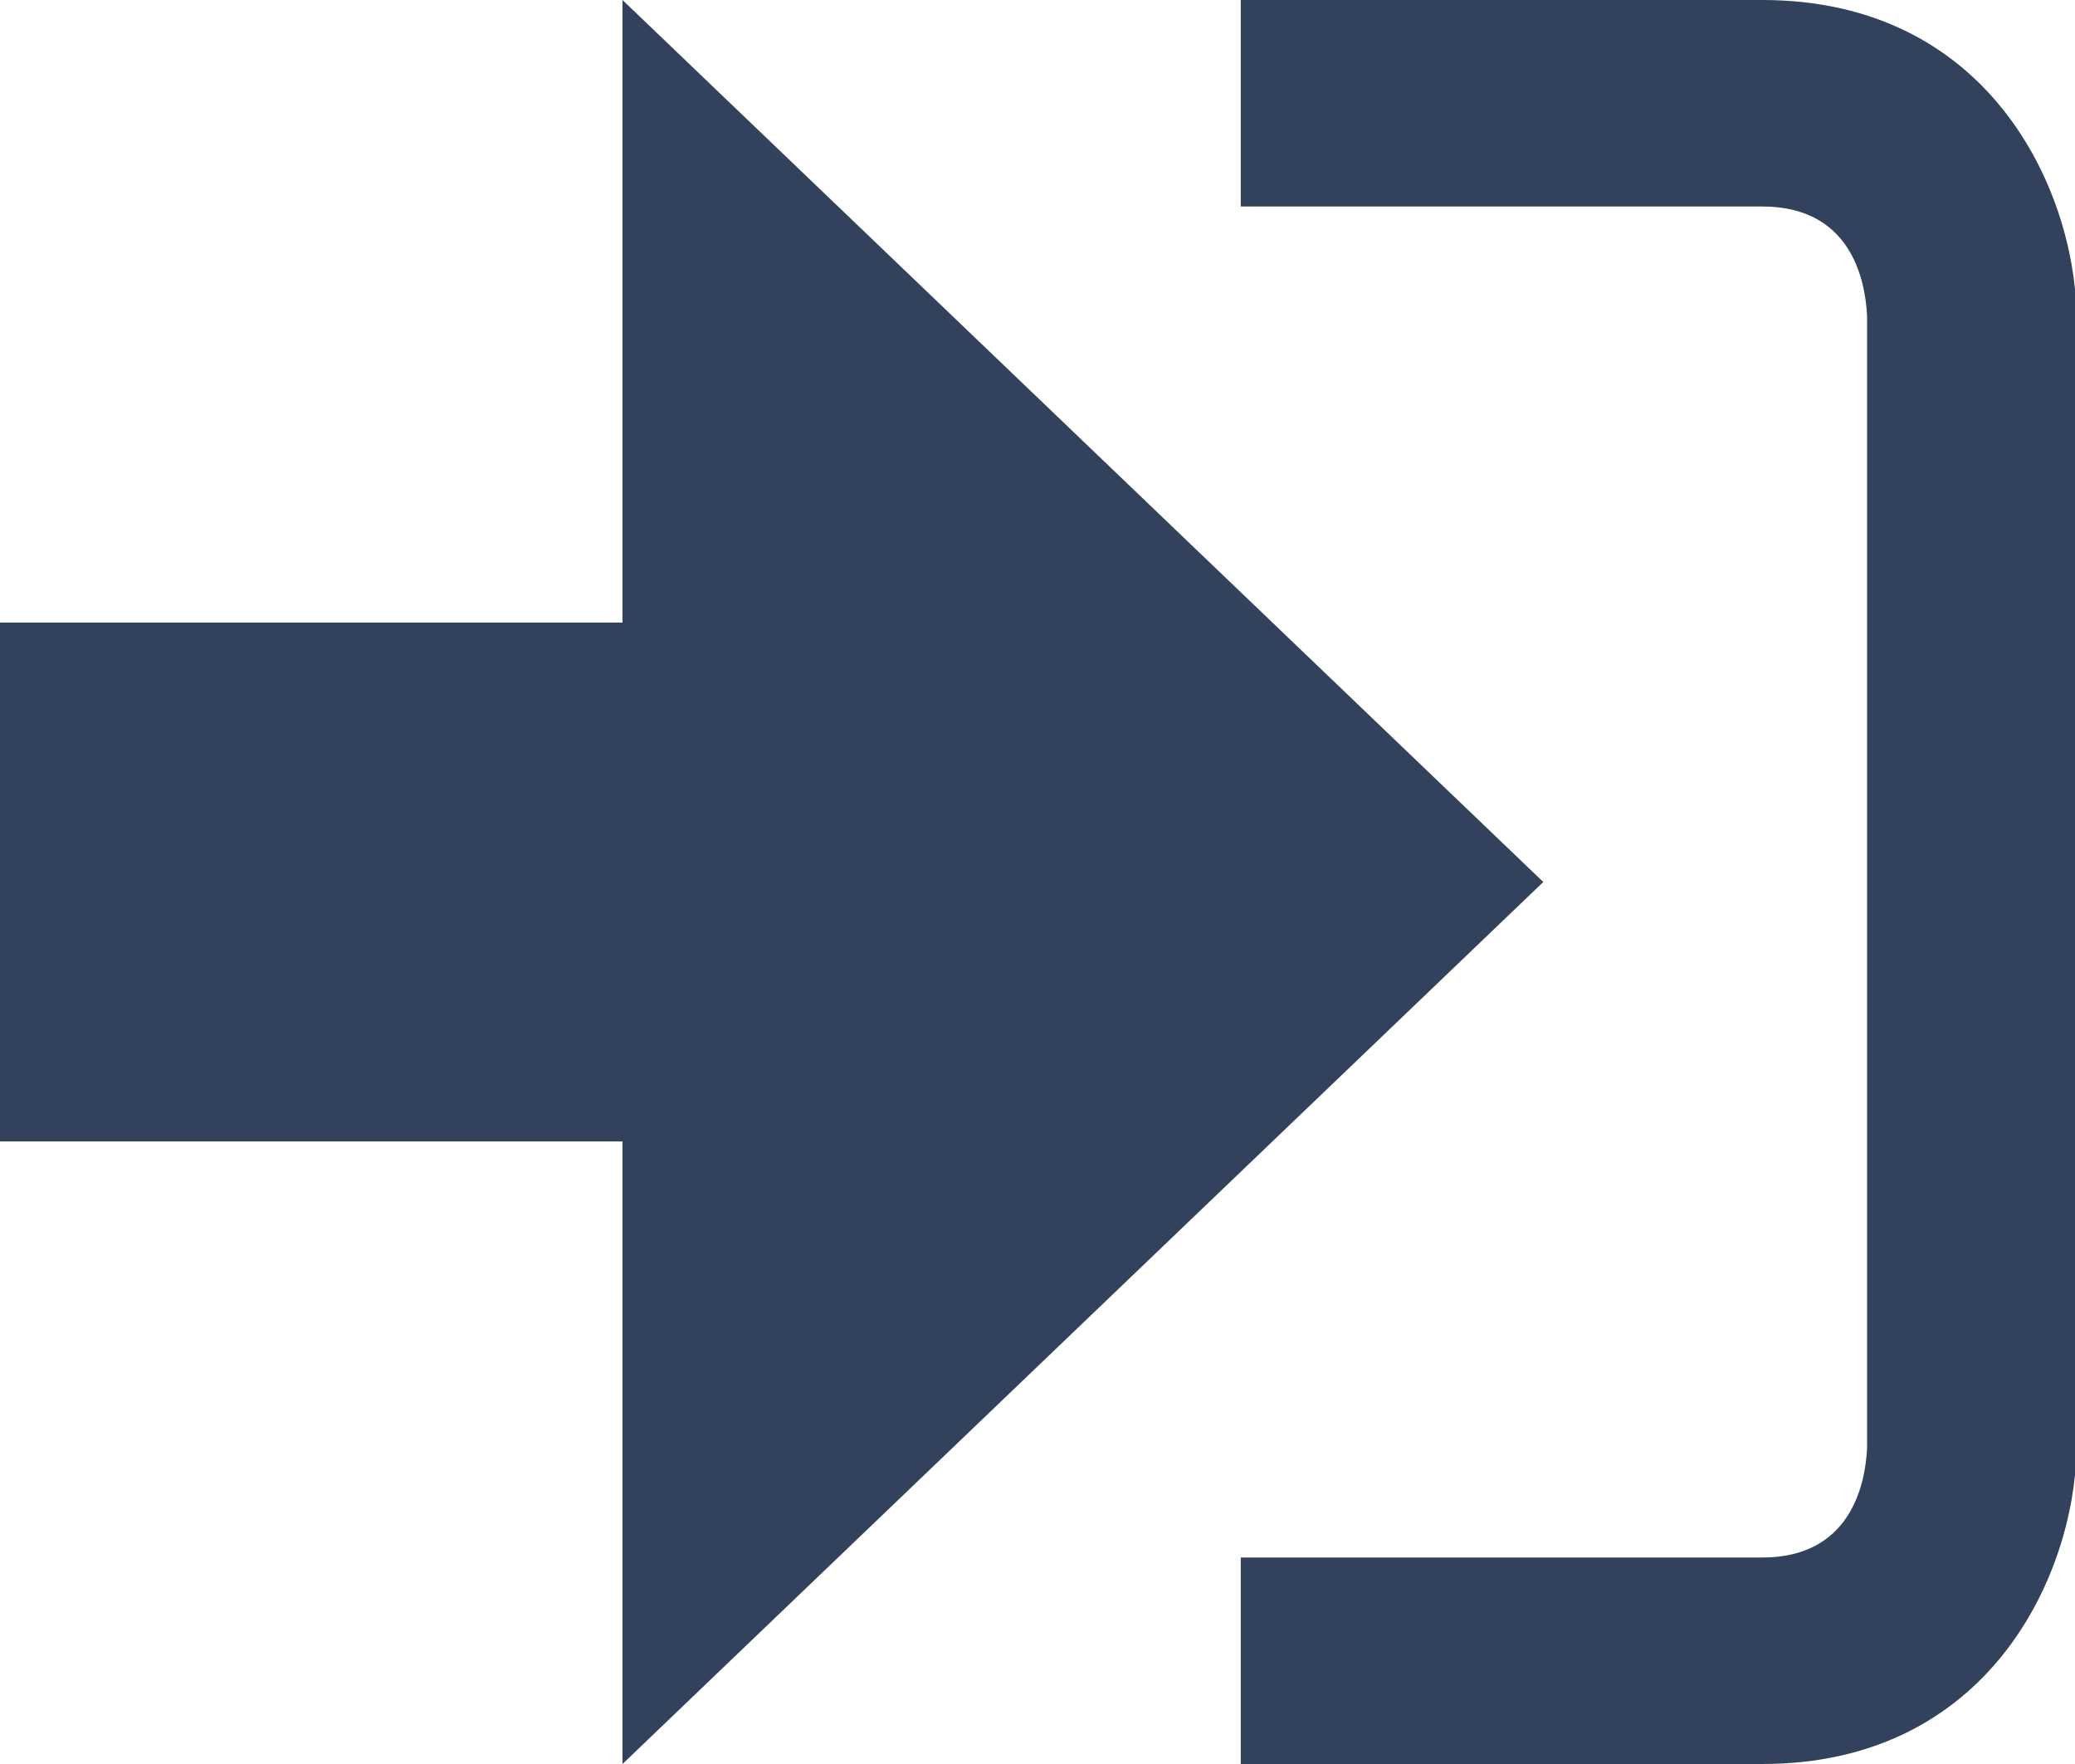
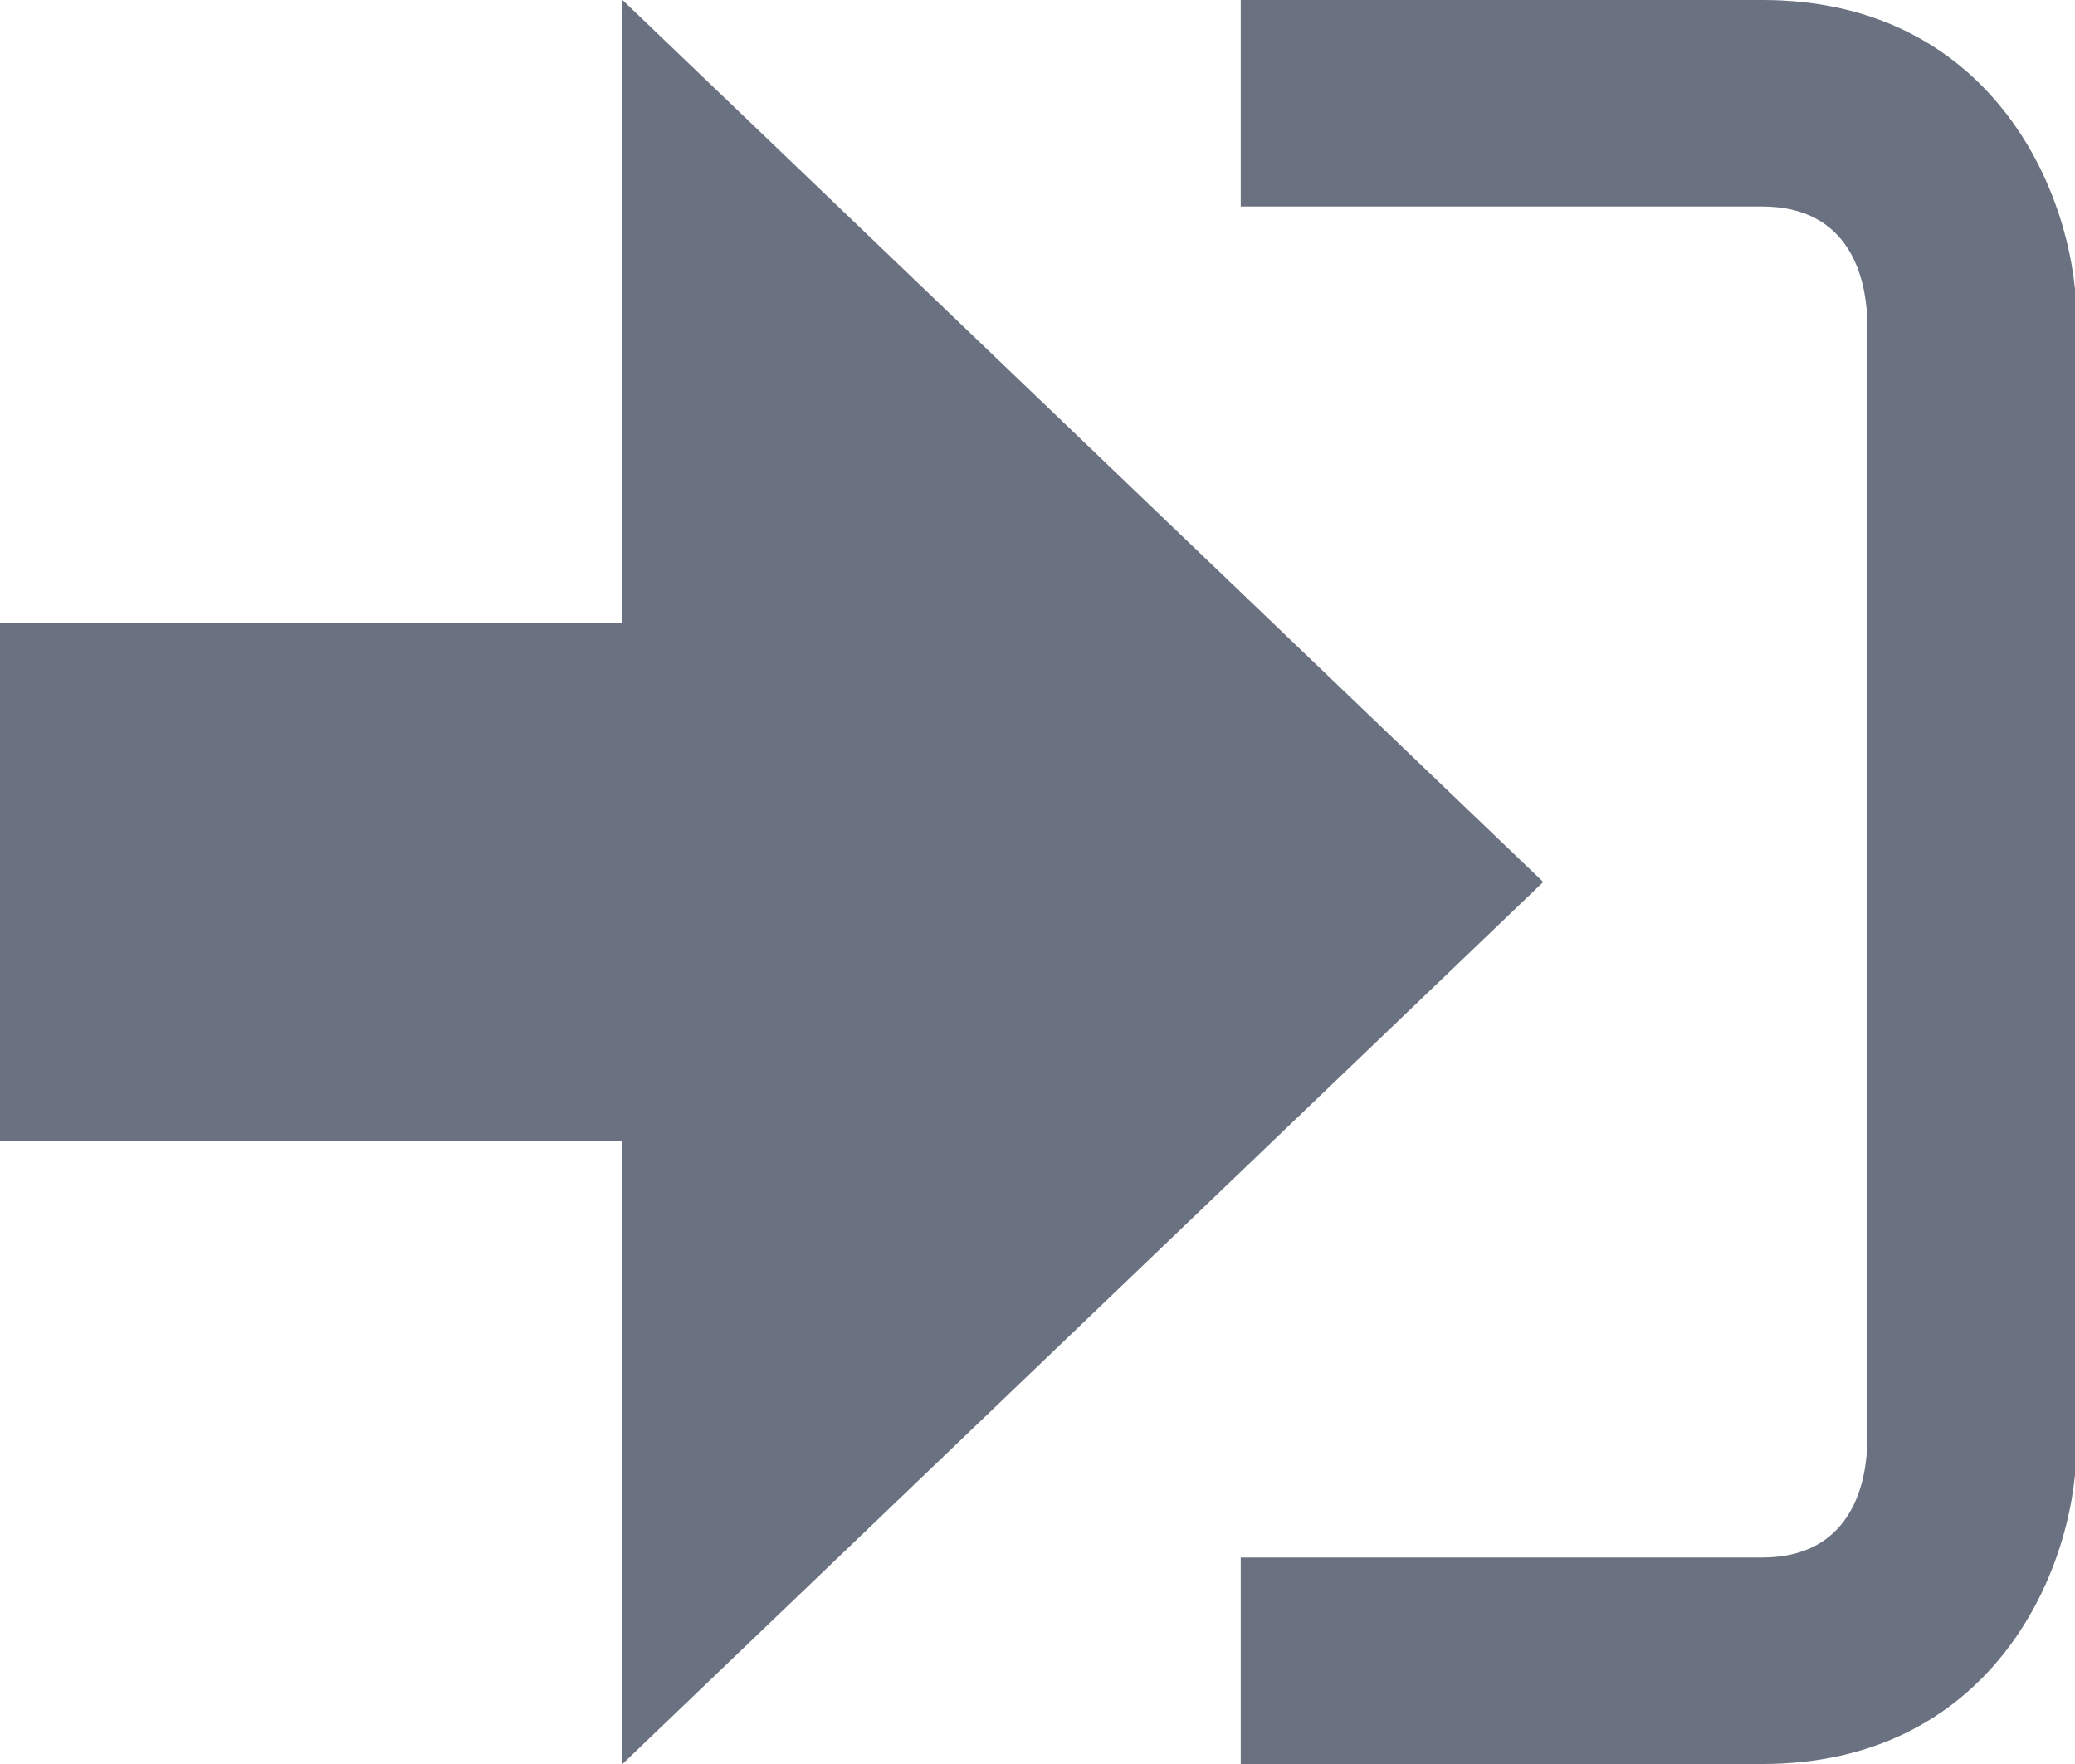
<svg xmlns="http://www.w3.org/2000/svg" version="1.1" id="Layer_1" x="0px" y="0px" width="20px" height="17px" viewBox="0 0 20 17" enable-background="new 0 0 20 17" xml:space="preserve">
  <g>
-     <polygon fill="#32425C" points="14.875,8.5 6,0 6,6 0,6 0,11 6,11 6,17  " />
+     <polygon fill="#6a7180" points="14.875,8.5 6,0 6,6 0,6 0,11 6,11 6,17  " />
  </g>
-   <path fill="#32425C" d="M16.986,15.01h-5.027V17h5.027c2.178,0,3.004-1.81,3.029-3.026V3.028C19.99,1.811,19.164,0,16.986,0h-5.027  v1.99h5.027c0.839,0,0.992,0.681,1.01,1.057v10.904C17.979,14.327,17.825,15.01,16.986,15.01z" />
+   <path fill="#6a7180" d="M16.986,15.01h-5.027V17h5.027c2.178,0,3.004-1.81,3.029-3.026V3.028C19.99,1.811,19.164,0,16.986,0h-5.027  v1.99h5.027c0.839,0,0.992,0.681,1.01,1.057v10.904C17.979,14.327,17.825,15.01,16.986,15.01z" />
</svg>
